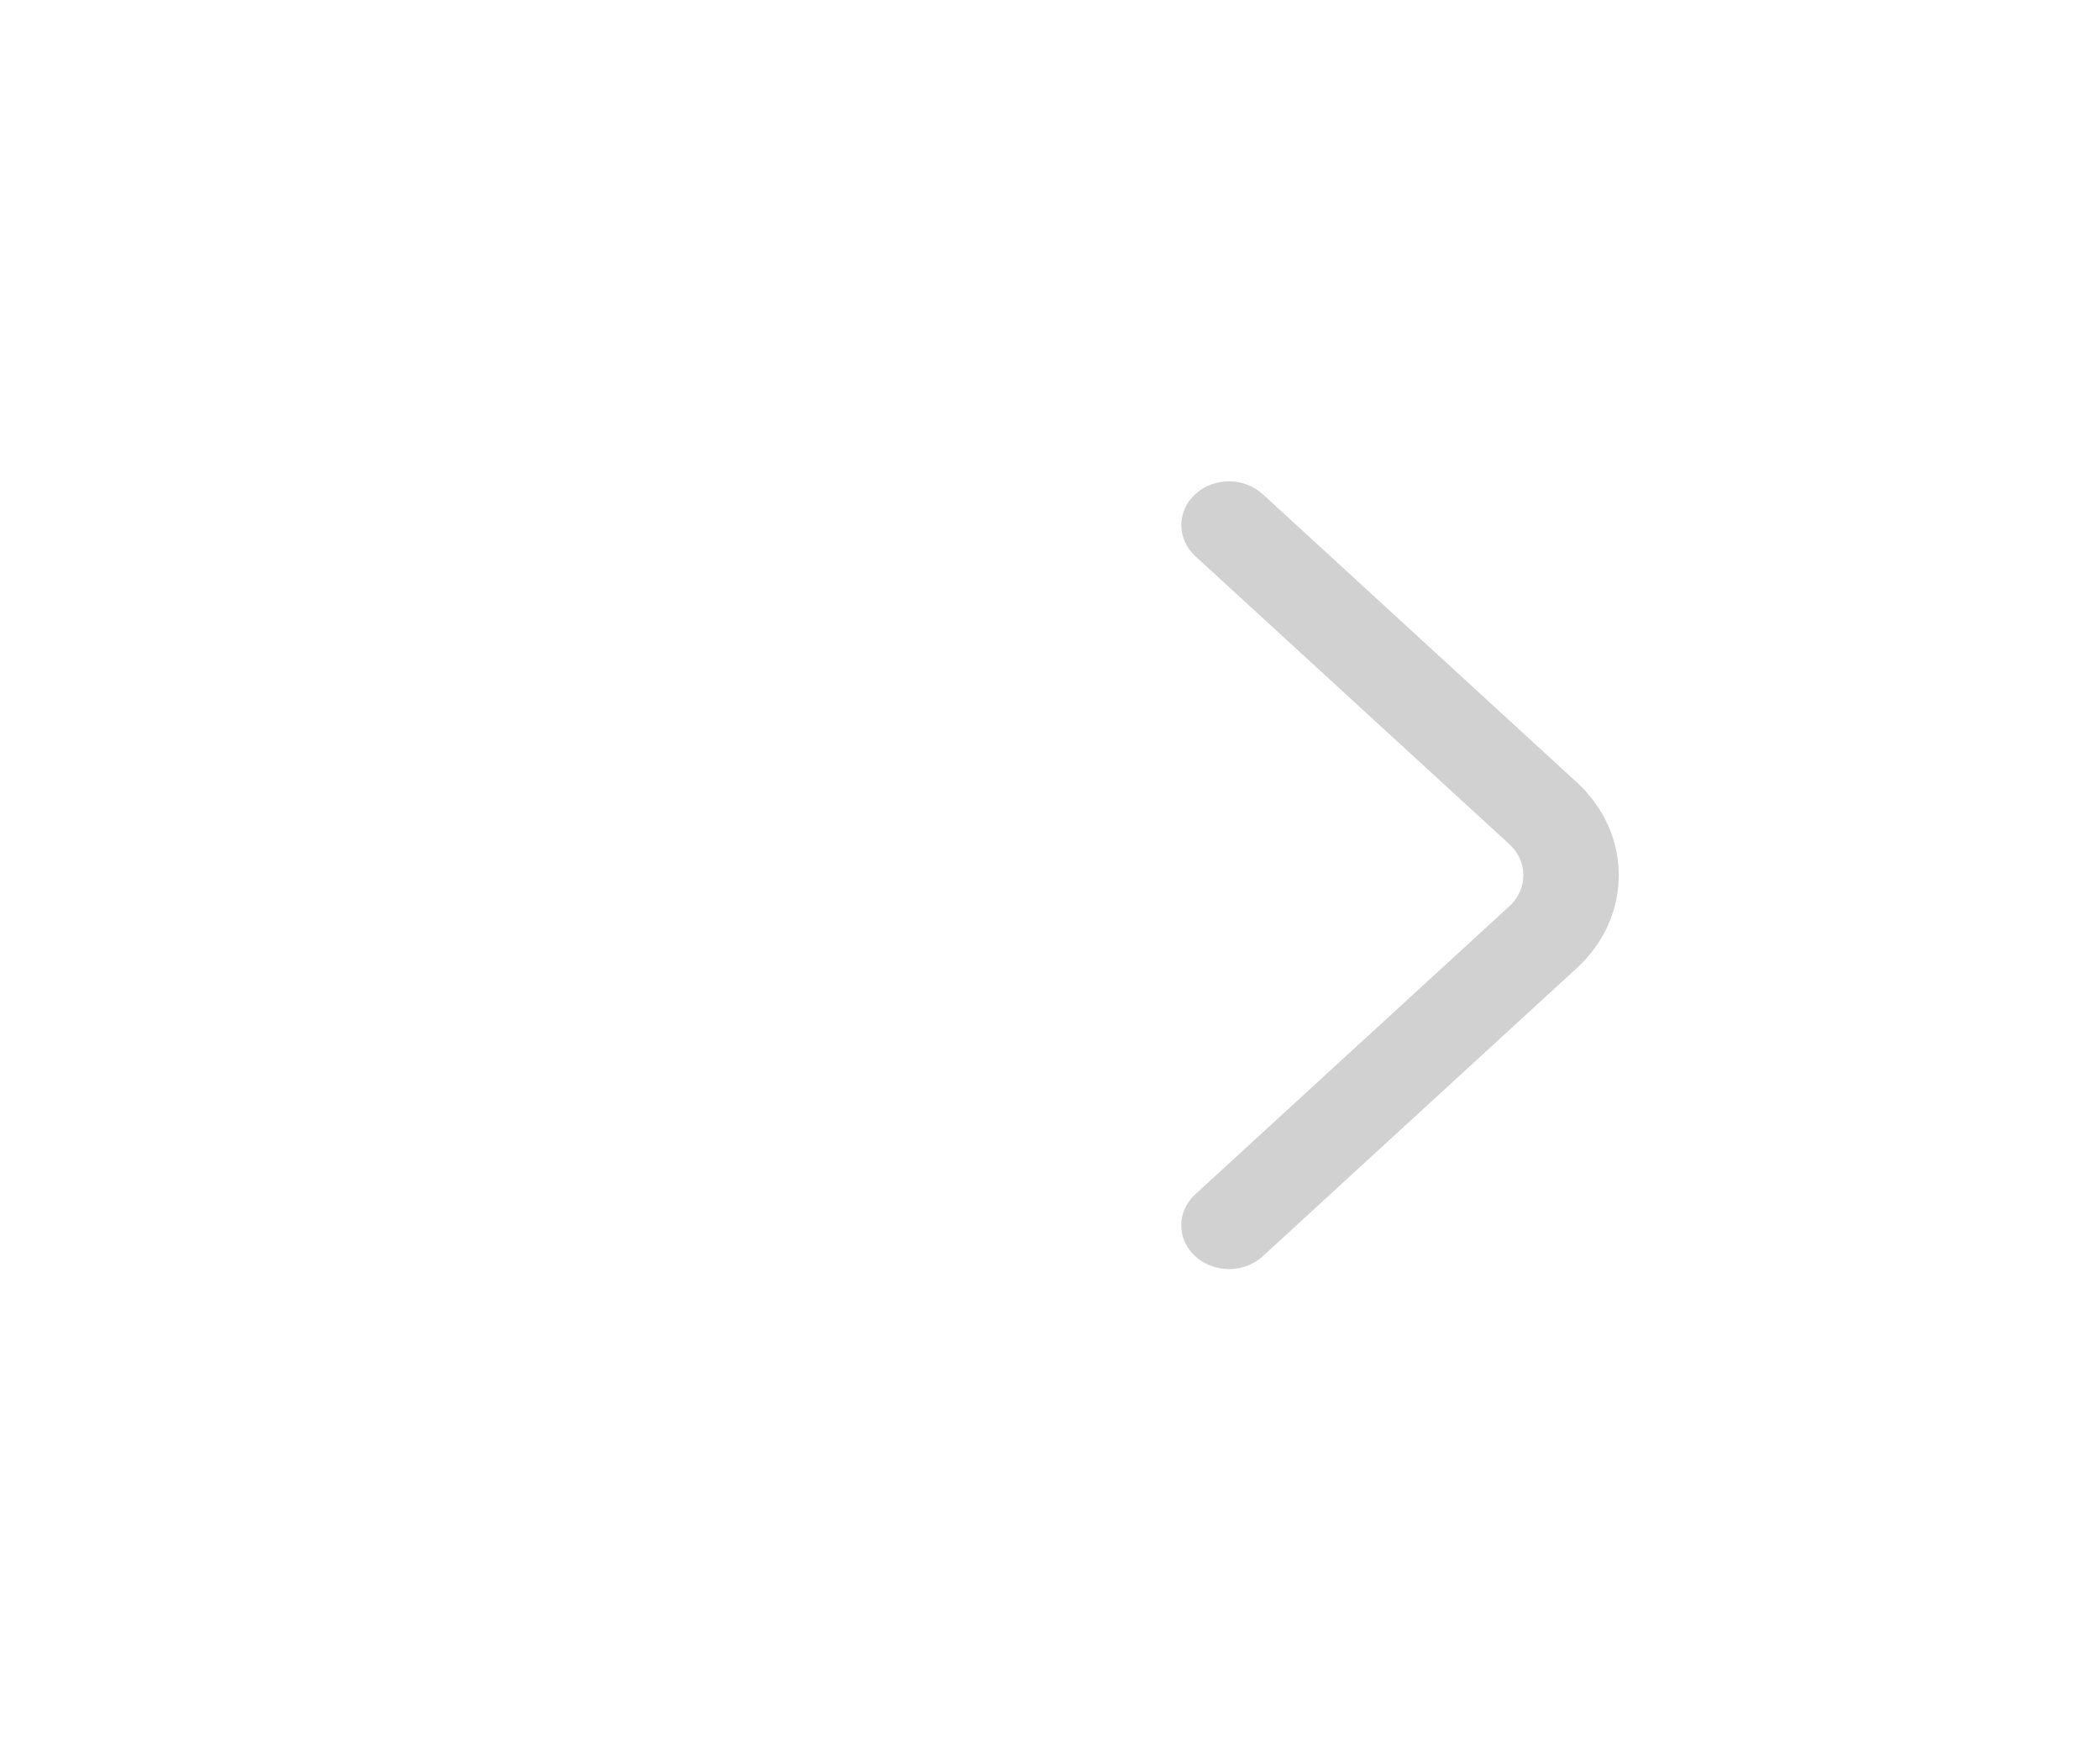
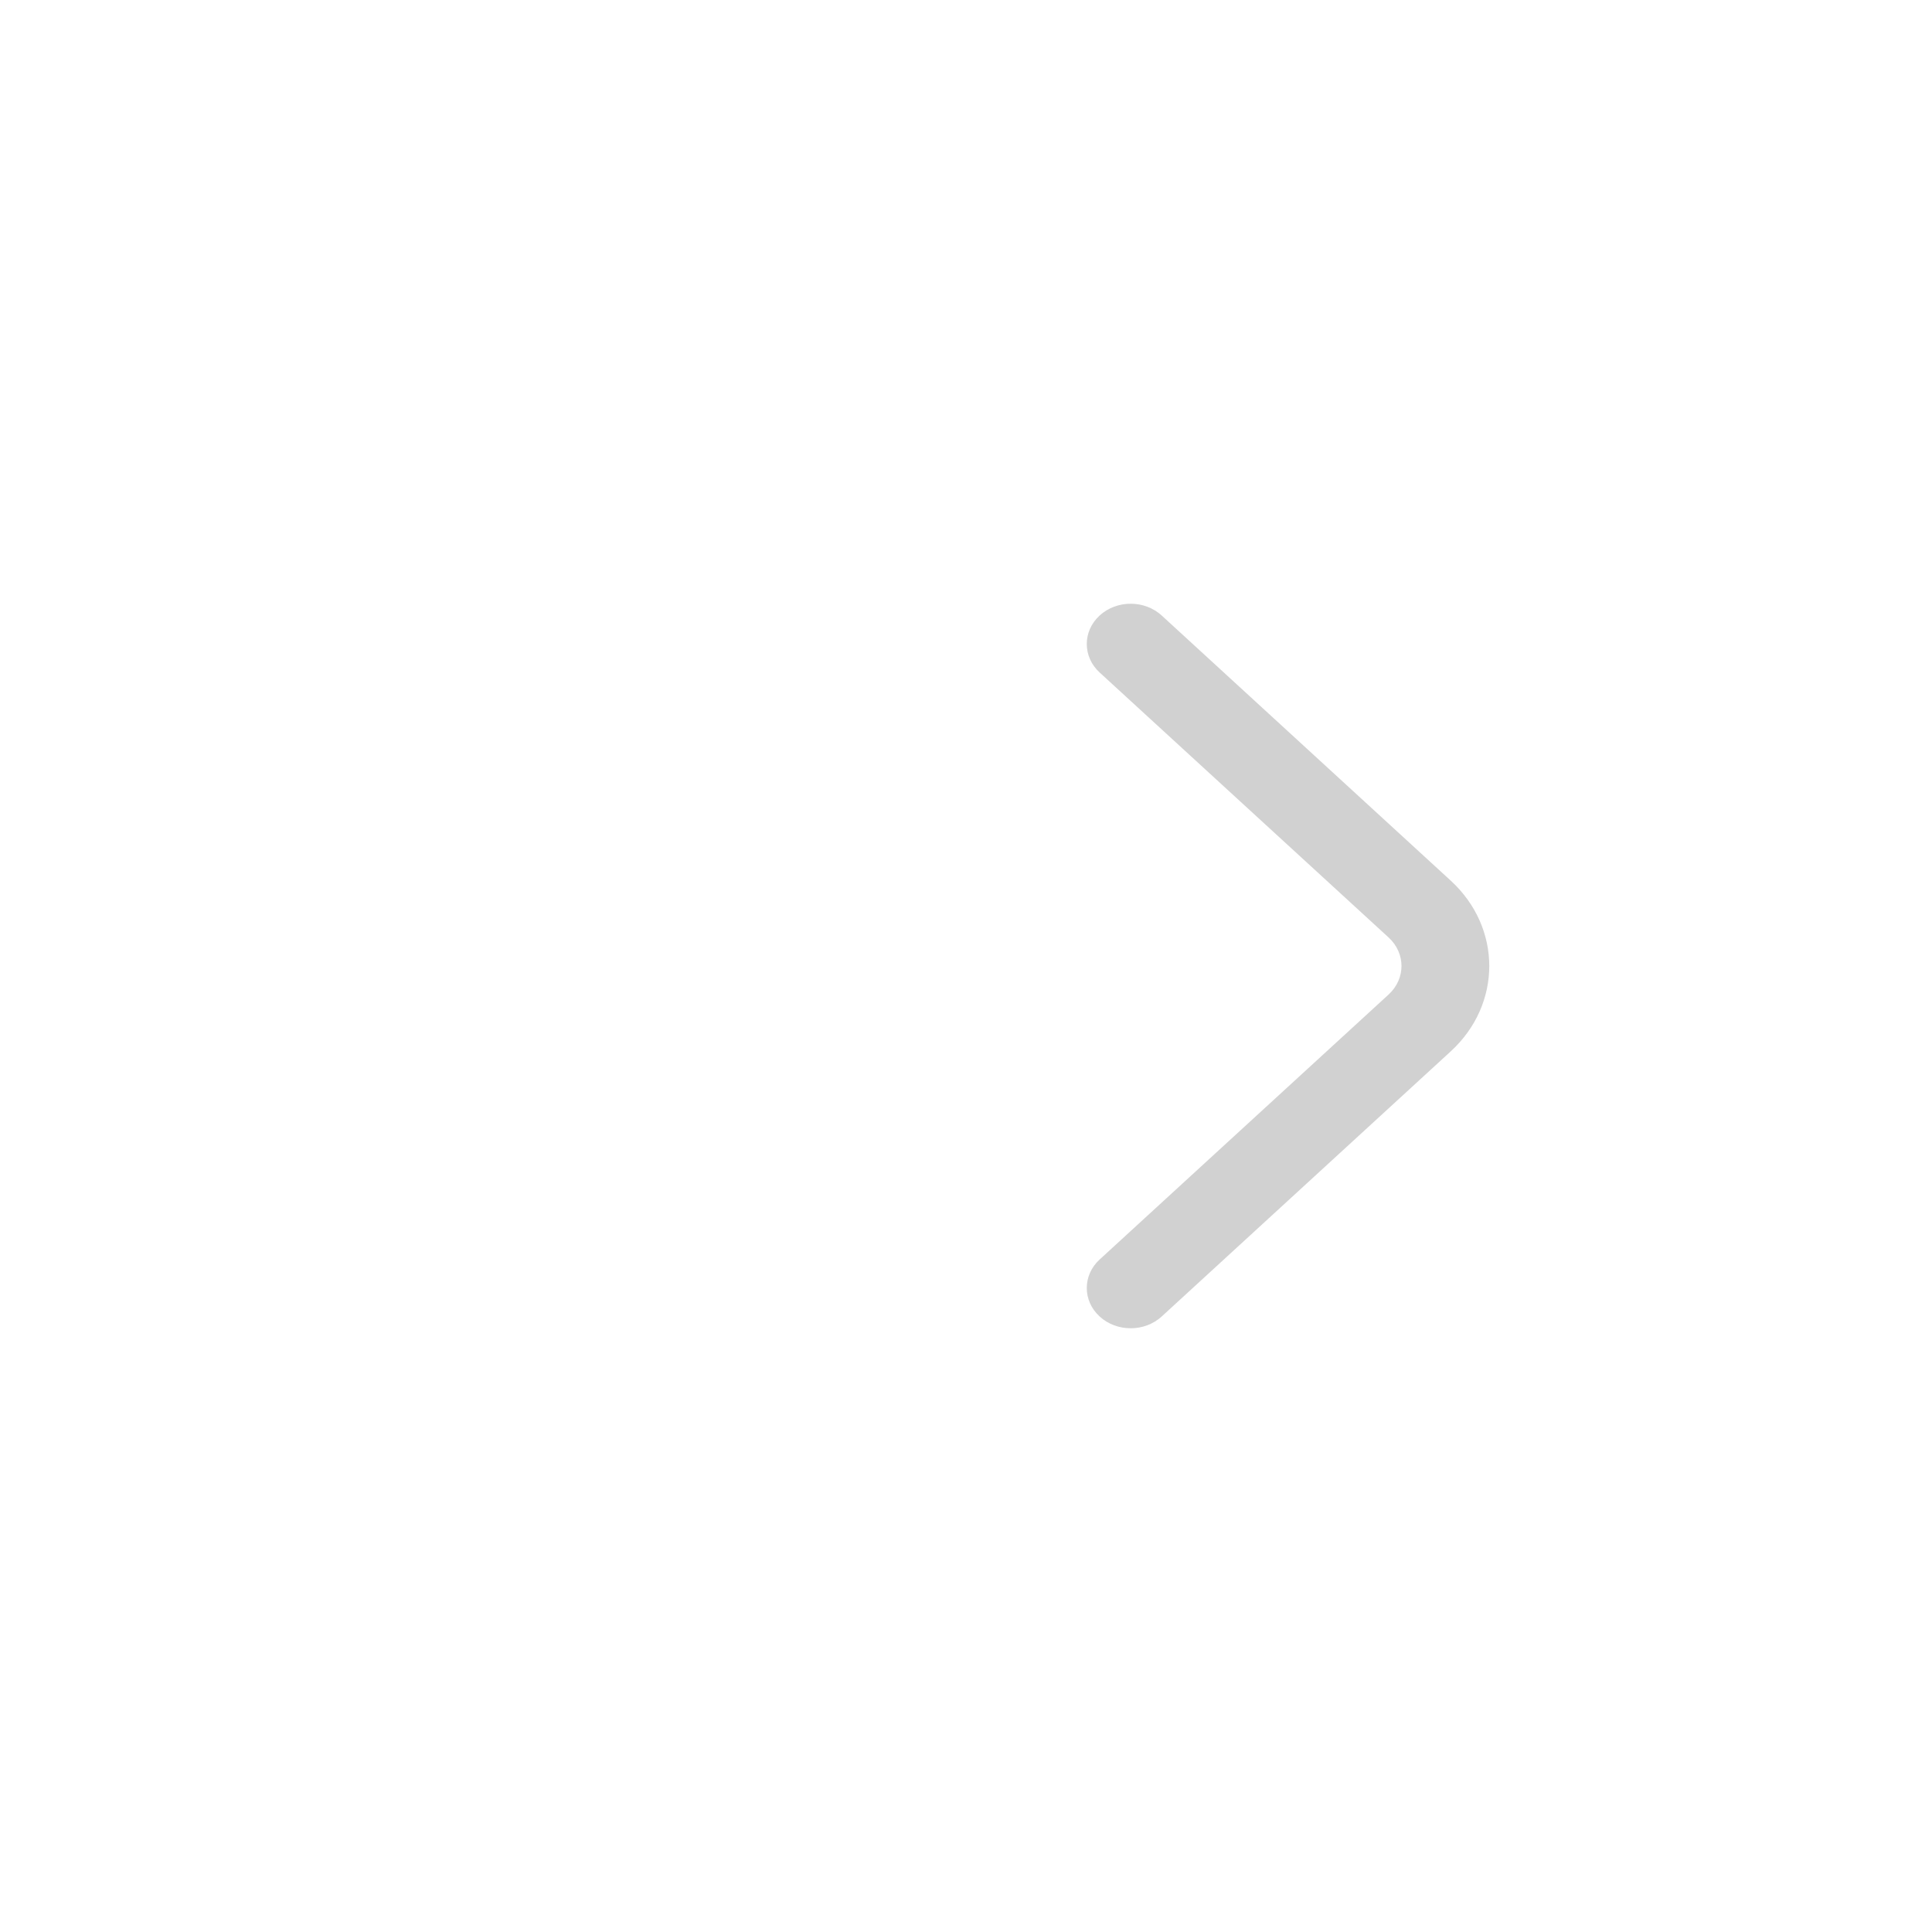
- <svg xmlns="http://www.w3.org/2000/svg" width="24" height="20" viewBox="0 0 24 20" fill="none">
+ <svg xmlns="http://www.w3.org/2000/svg" width="20" height="20" viewBox="0 0 24 20" fill="none">
  <path fill-rule="evenodd" clip-rule="evenodd" d="M13.66 14.354C13.447 14.158 13.447 13.842 13.66 13.646L17.25 10.354C17.463 10.158 17.463 9.842 17.25 9.646L13.66 6.354C13.447 6.158 13.447 5.842 13.66 5.646C13.873 5.451 14.218 5.451 14.431 5.646L18.021 8.939C18.66 9.525 18.66 10.475 18.021 11.061L14.431 14.354C14.218 14.549 13.873 14.549 13.66 14.354Z" fill="#1C1C1C" fill-opacity="0.2" />
</svg>
